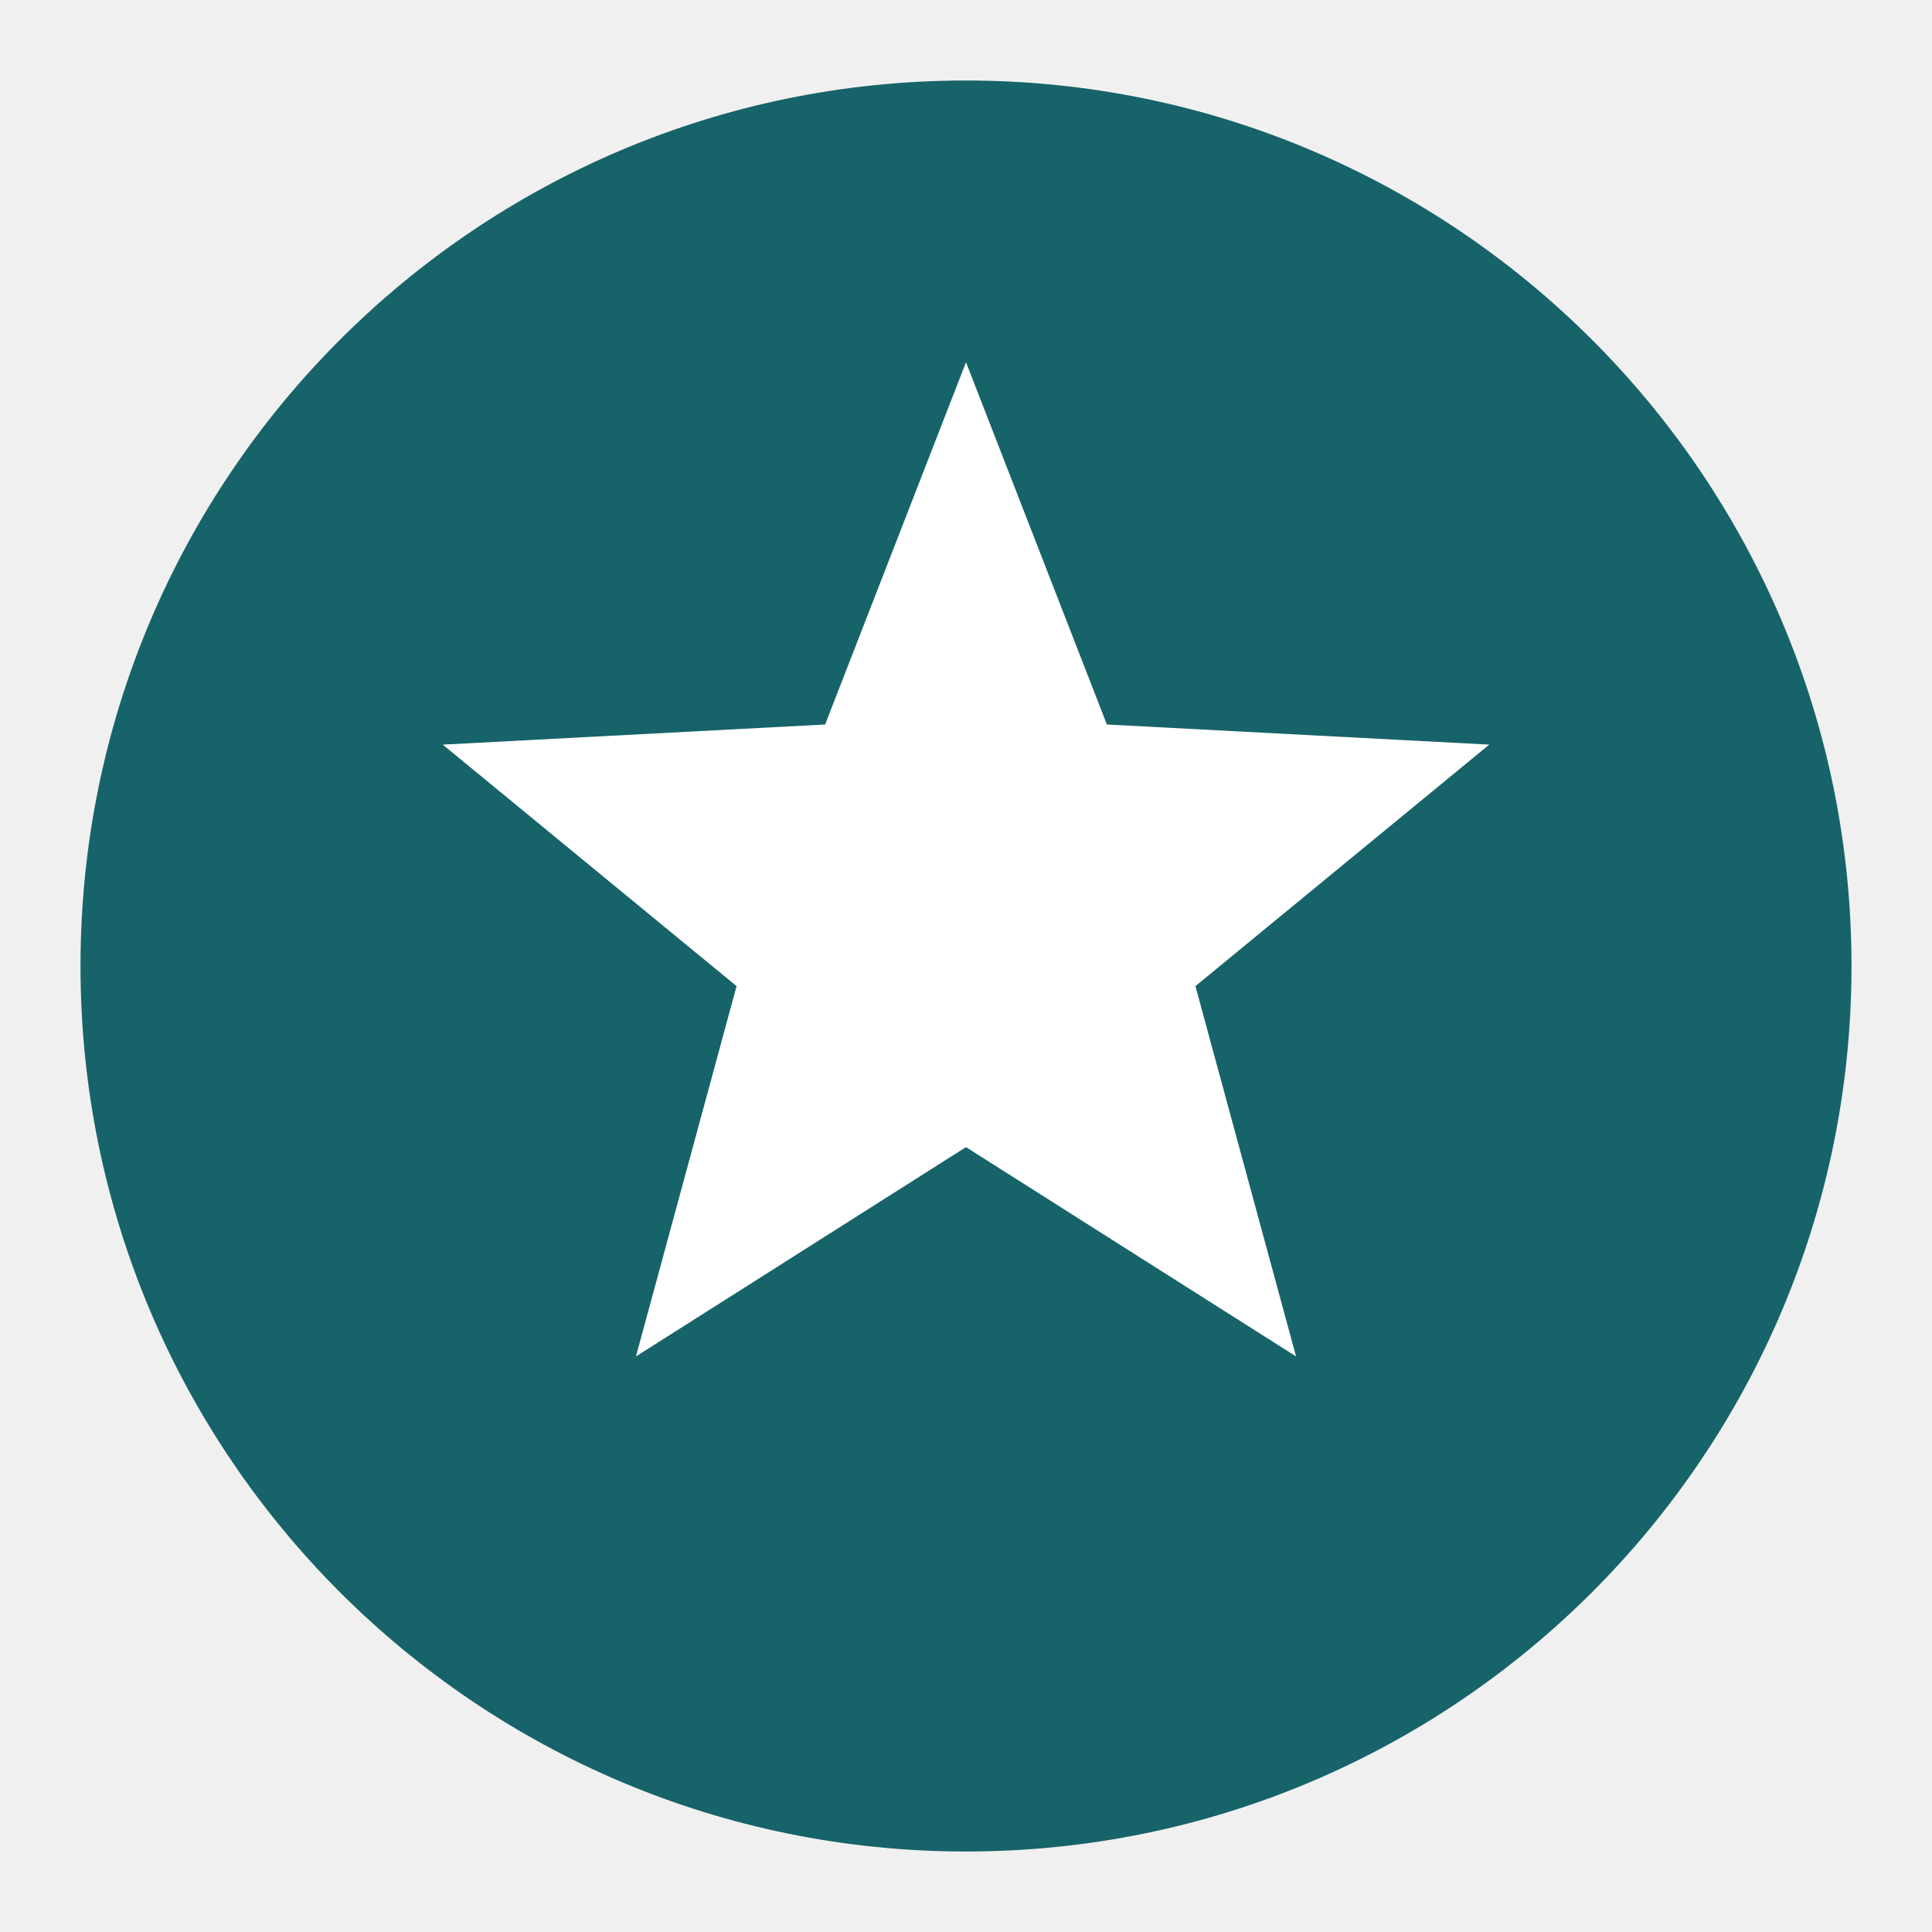
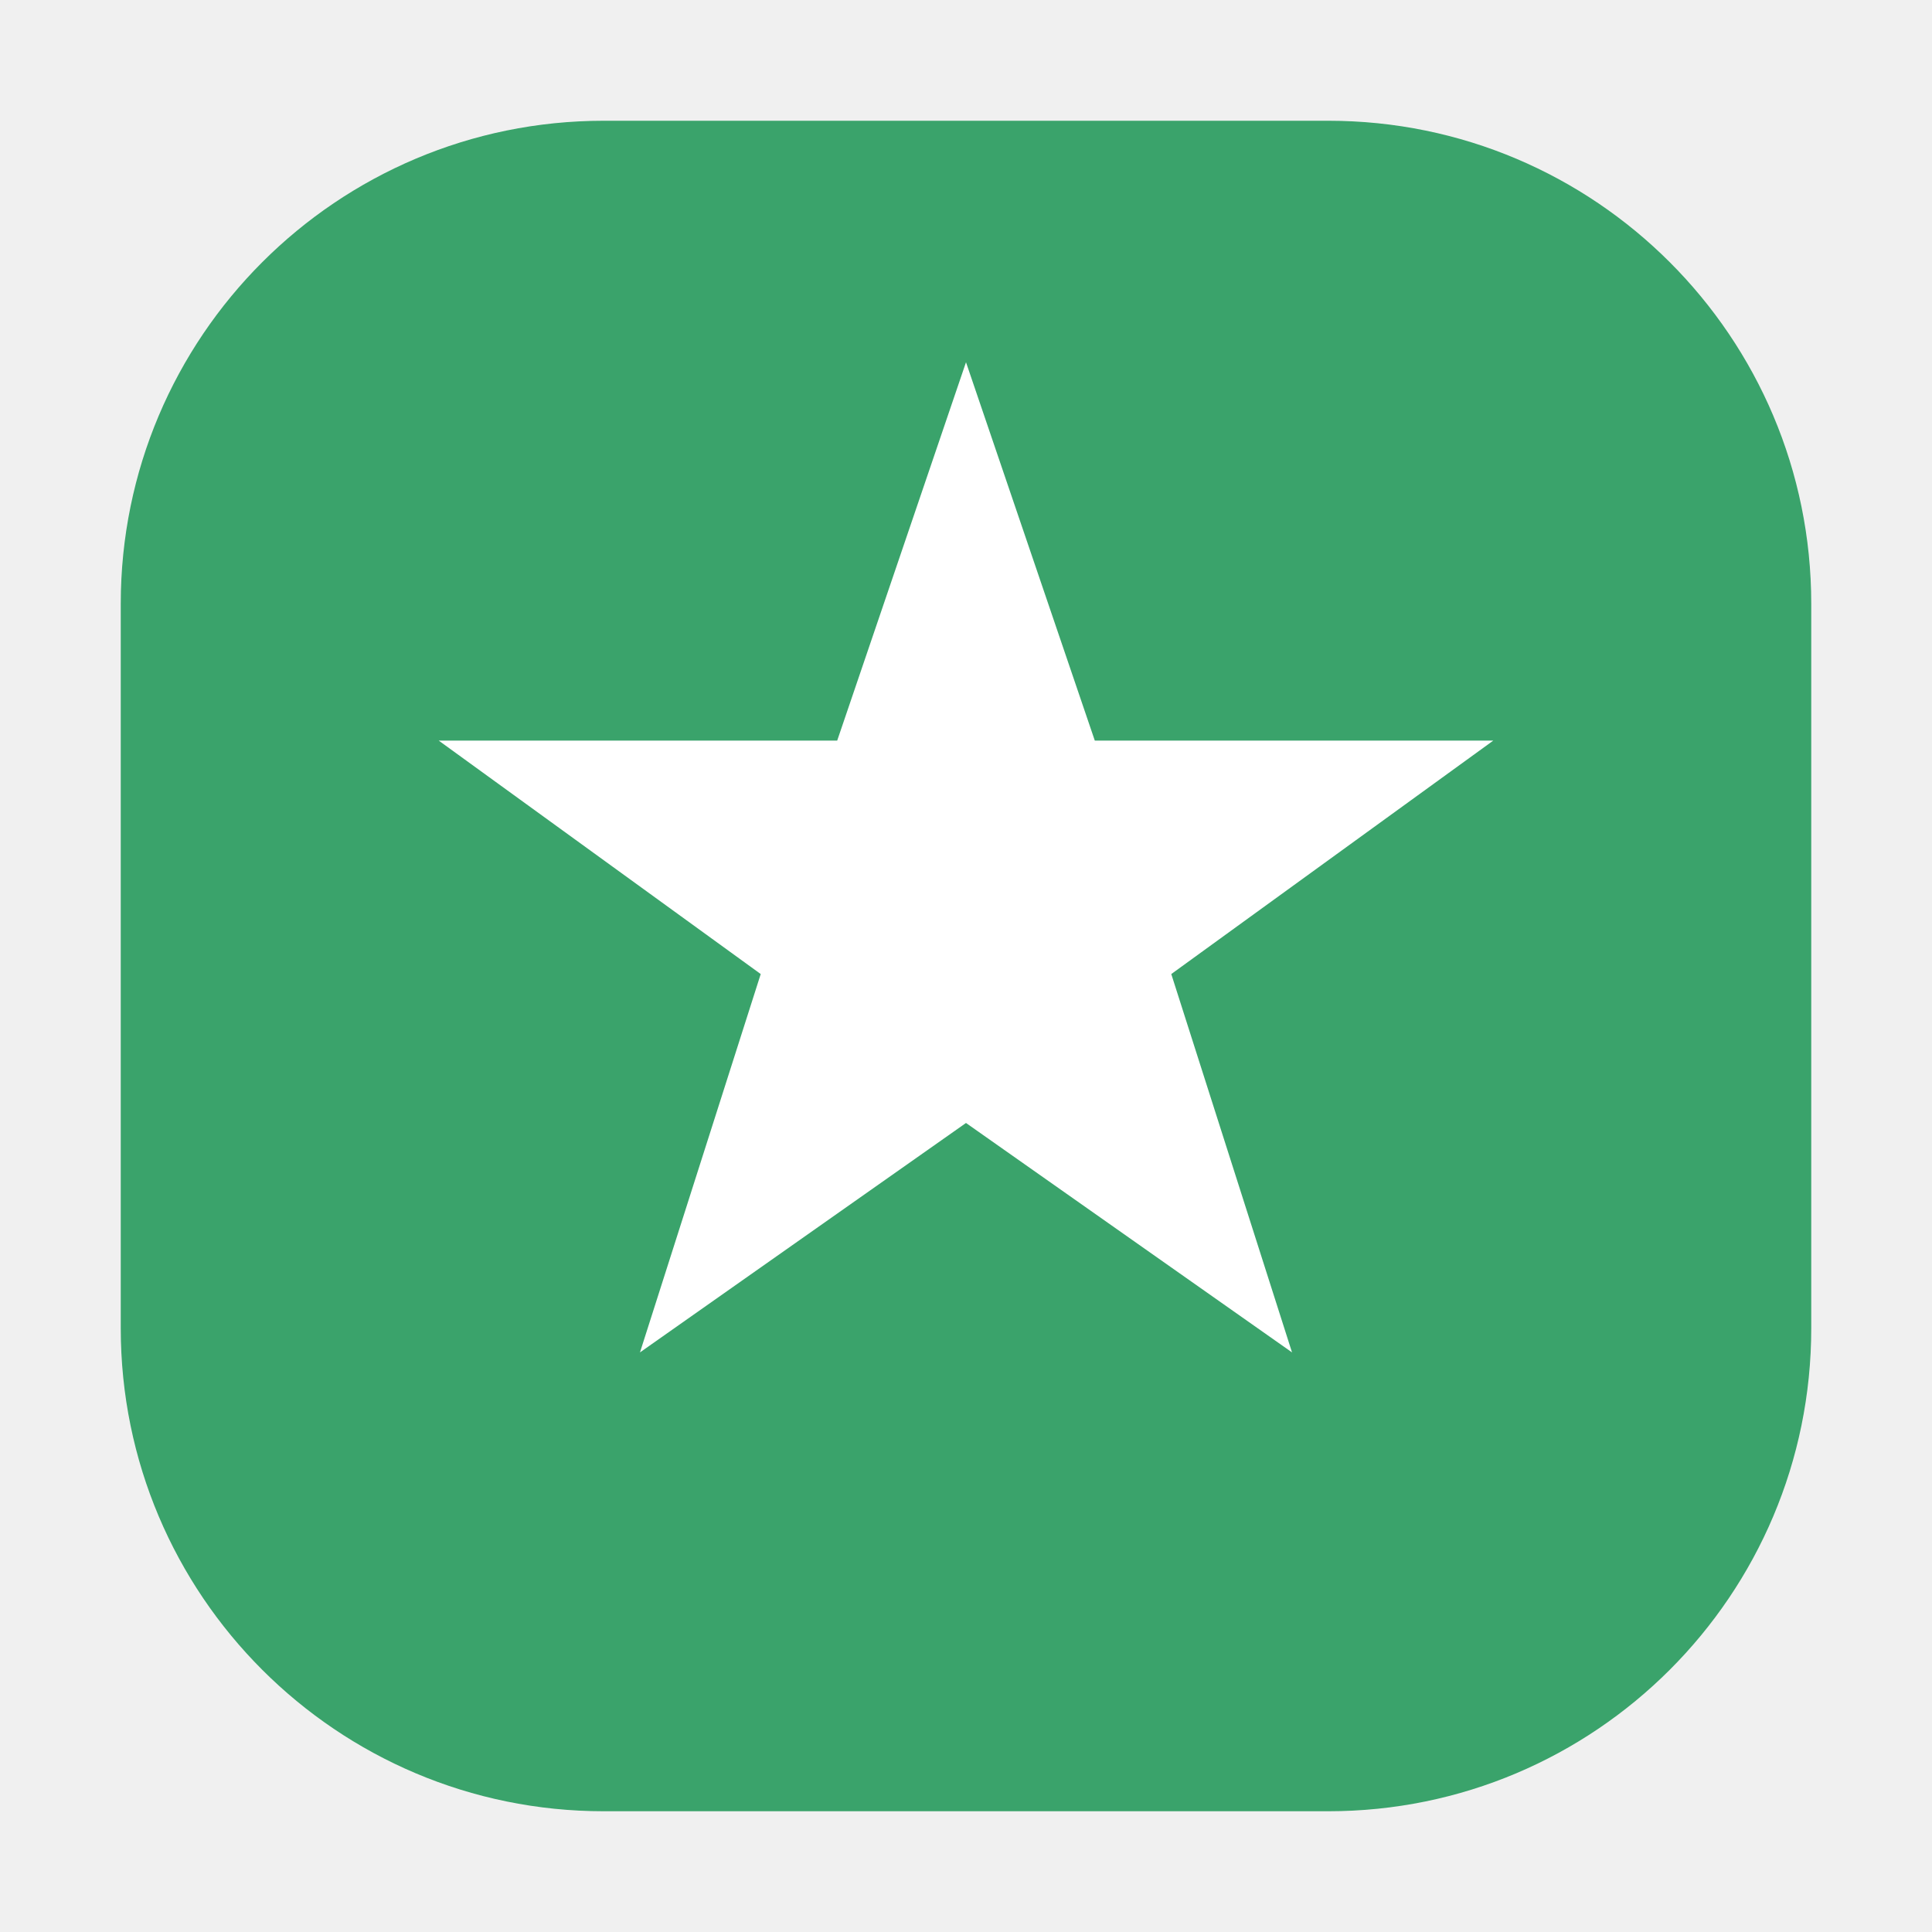
<svg xmlns="http://www.w3.org/2000/svg" viewBox="0 0 48 48">
-   <circle cx="24" cy="24" r="22" fill="#17636a" />
-   <path d="M24 9l3.5 9 9.5.5-7.3 6 2.5 9.2-8.2-5.2-8.2 5.2 2.5-9.2-7.3-6 9.5-.5z" fill="white" />
+   <rect x="3" y="3" width="42" height="42" rx="12" fill="#3aa36b" />
+   <path d="M24 9l3.2 9.4h9.9l-8 5.8 3 9.4-8.1-5.7-8.1 5.7 3-9.4-8-5.8h9.9z" fill="#fff" />
</svg>
